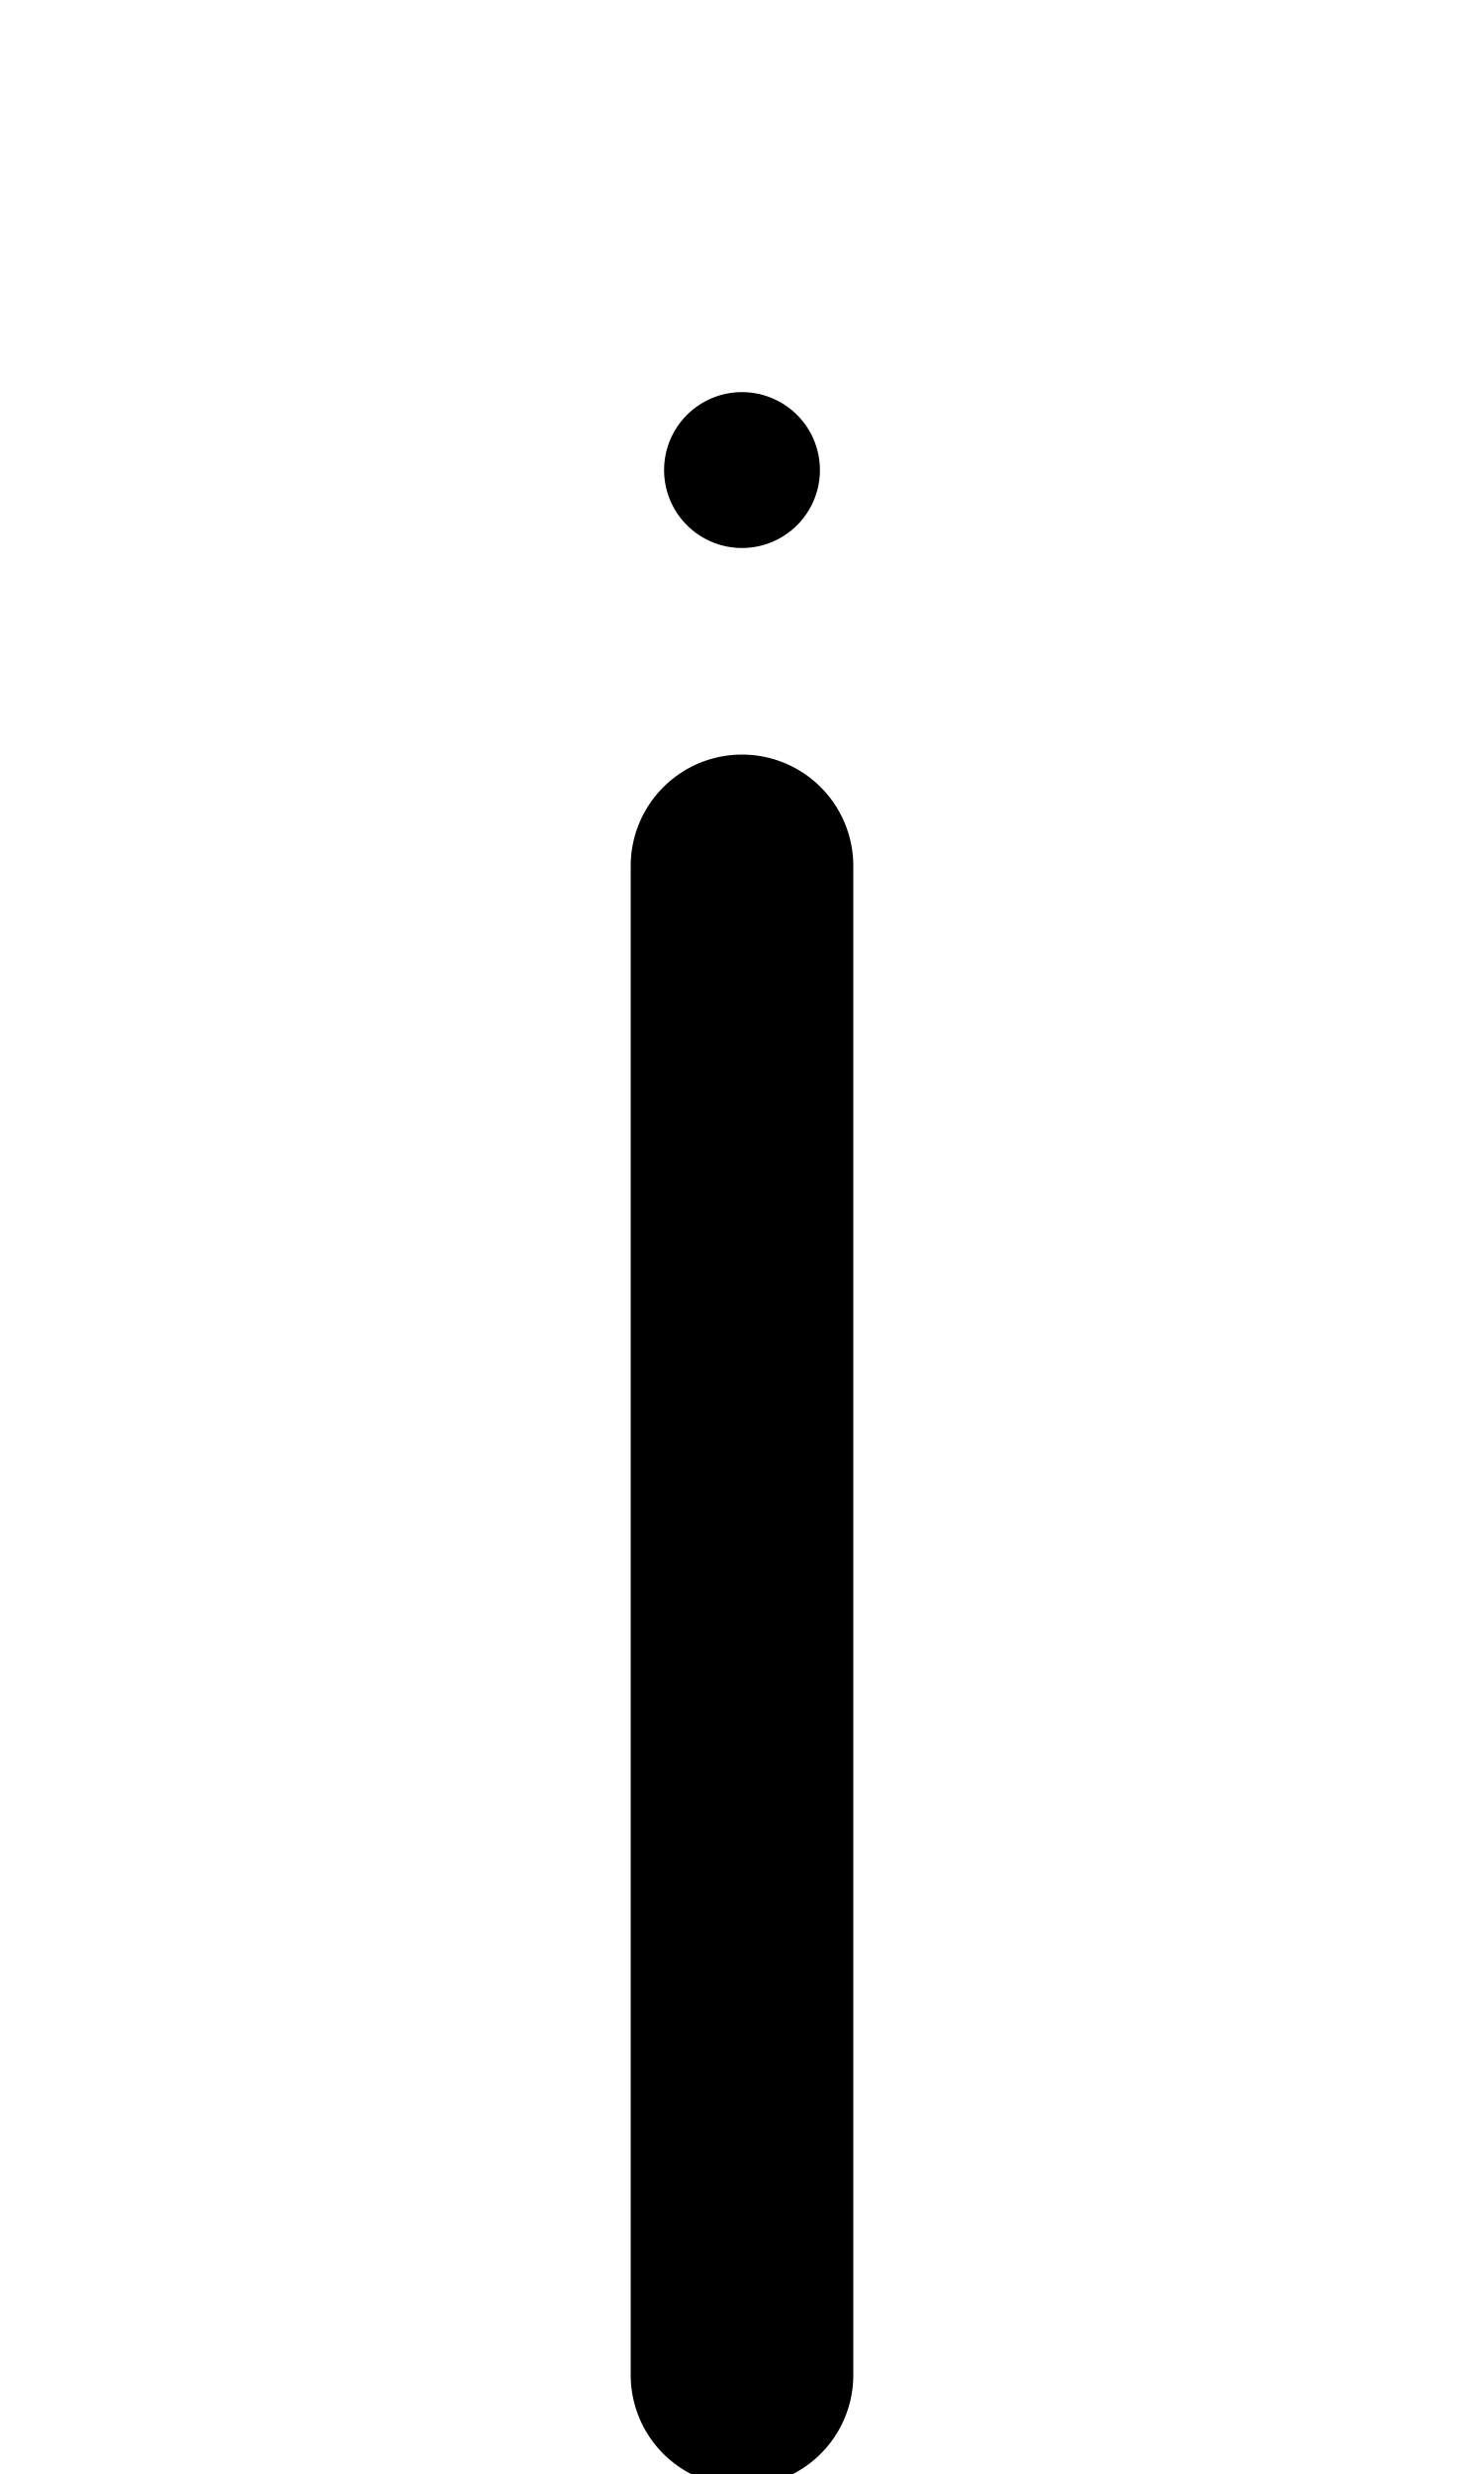
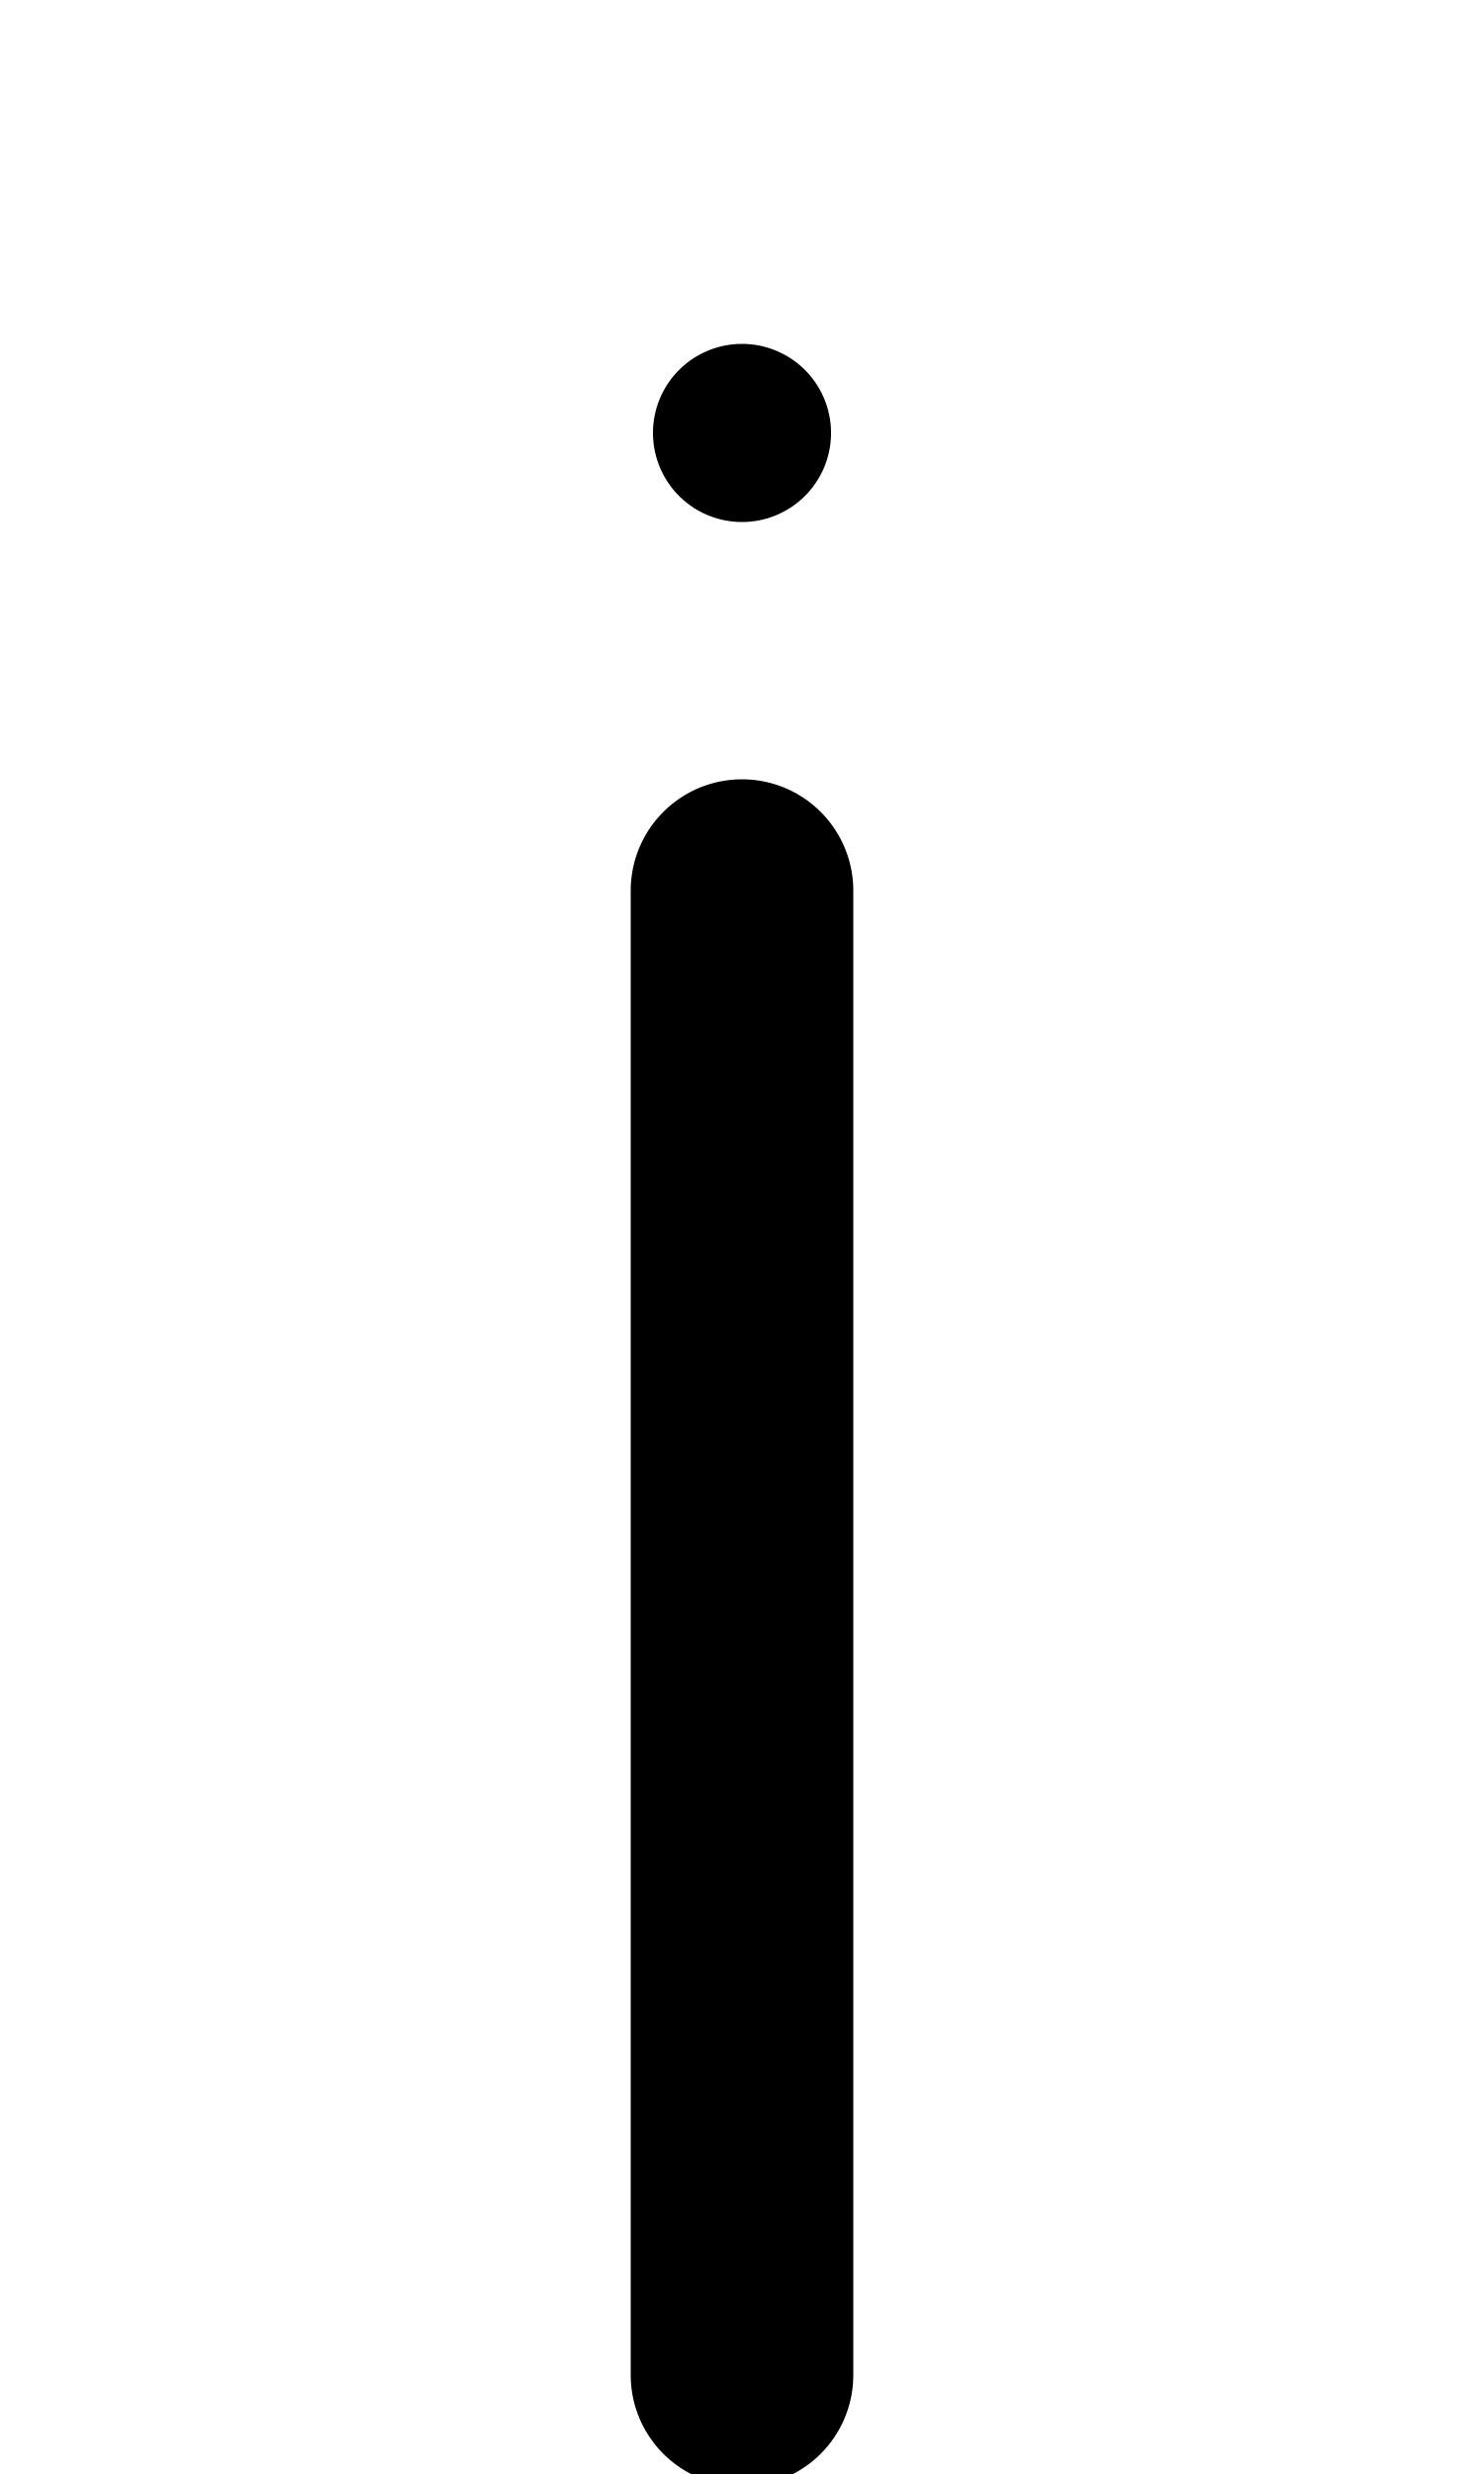
<svg xmlns="http://www.w3.org/2000/svg" viewBox="0 0 600.000 1000">
-   <path d="M 255.014 961.104 L 255.054 962.208 L 255.122 963.310 L 255.217 964.411 L 255.338 965.508 L 255.487 966.603 L 255.663 967.693 L 255.865 968.779 L 256.093 969.860 L 256.349 970.934 L 256.630 972.002 L 256.938 973.063 L 257.271 974.116 L 257.631 975.160 L 258.015 976.195 L 258.425 977.221 L 258.861 978.236 L 259.320 979.240 L 259.805 980.233 L 260.314 981.213 L 260.846 982.180 L 261.402 983.135 L 261.982 984.075 L 262.584 985.001 L 263.209 985.911 L 263.856 986.806 L 264.524 987.685 L 265.215 988.548 L 265.926 989.393 L 266.657 990.220 L 267.409 991.029 L 268.180 991.820 L 268.971 992.591 L 269.780 993.343 L 270.607 994.074 L 271.452 994.785 L 272.315 995.476 L 273.194 996.144 L 274.089 996.791 L 274.999 997.416 L 275.925 998.018 L 276.865 998.598 L 277.820 999.154 L 278.787 999.686 L 279.767 1000.195 L 280.760 1000.680 L 281.764 1001.139 L 282.779 1001.575 L 283.805 1001.985 L 284.840 1002.369 L 285.884 1002.729 L 286.937 1003.062 L 287.998 1003.370 L 289.066 1003.651 L 290.140 1003.907 L 291.221 1004.135 L 292.307 1004.337 L 293.397 1004.513 L 294.492 1004.662 L 295.589 1004.783 L 296.690 1004.878 L 297.792 1004.946 L 298.896 1004.986 L 300.000 1005.000 L 301.104 1004.986 L 302.208 1004.946 L 303.310 1004.878 L 304.411 1004.783 L 305.508 1004.662 L 306.603 1004.513 L 307.693 1004.337 L 308.779 1004.135 L 309.860 1003.907 L 310.934 1003.651 L 312.002 1003.370 L 313.063 1003.062 L 314.116 1002.729 L 315.160 1002.369 L 316.195 1001.985 L 317.221 1001.575 L 318.236 1001.139 L 319.240 1000.680 L 320.233 1000.195 L 321.213 999.686 L 322.180 999.154 L 323.135 998.598 L 324.075 998.018 L 325.001 997.416 L 325.911 996.791 L 326.806 996.144 L 327.685 995.476 L 328.548 994.785 L 329.393 994.074 L 330.220 993.343 L 331.029 992.591 L 331.820 991.820 L 332.591 991.029 L 333.343 990.220 L 334.074 989.393 L 334.785 988.548 L 335.476 987.685 L 336.144 986.806 L 336.791 985.911 L 337.416 985.001 L 338.018 984.075 L 338.598 983.135 L 339.154 982.180 L 339.686 981.213 L 340.195 980.233 L 340.680 979.240 L 341.139 978.236 L 341.575 977.221 L 341.985 976.195 L 342.369 975.160 L 342.729 974.116 L 343.062 973.063 L 343.370 972.002 L 343.651 970.934 L 343.907 969.860 L 344.135 968.779 L 344.337 967.693 L 344.513 966.603 L 344.662 965.508 L 344.783 964.411 L 344.878 963.310 L 344.946 962.208 L 344.986 961.104 L 345.000 960.000 L 345.000 350.000 L 344.986 348.896 L 344.946 347.792 L 344.878 346.690 L 344.783 345.589 L 344.662 344.492 L 344.513 343.397 L 344.337 342.307 L 344.135 341.221 L 343.907 340.140 L 343.651 339.066 L 343.370 337.998 L 343.062 336.937 L 342.729 335.884 L 342.369 334.840 L 341.985 333.805 L 341.575 332.779 L 341.139 331.764 L 340.680 330.760 L 340.195 329.767 L 339.686 328.787 L 339.154 327.820 L 338.598 326.865 L 338.018 325.925 L 337.416 324.999 L 336.791 324.089 L 336.144 323.194 L 335.476 322.315 L 334.785 321.452 L 334.074 320.607 L 333.343 319.780 L 332.591 318.971 L 331.820 318.180 L 331.029 317.409 L 330.220 316.657 L 329.393 315.926 L 328.548 315.215 L 327.685 314.524 L 326.806 313.856 L 325.911 313.209 L 325.001 312.584 L 324.075 311.982 L 323.135 311.402 L 322.180 310.846 L 321.213 310.314 L 320.233 309.805 L 319.240 309.320 L 318.236 308.861 L 317.221 308.425 L 316.195 308.015 L 315.160 307.631 L 314.116 307.271 L 313.063 306.938 L 312.002 306.630 L 310.934 306.349 L 309.860 306.093 L 308.779 305.865 L 307.693 305.663 L 306.603 305.487 L 305.508 305.338 L 304.411 305.217 L 303.310 305.122 L 302.208 305.054 L 301.104 305.014 L 300.000 305.000 L 298.896 305.014 L 297.792 305.054 L 296.690 305.122 L 295.589 305.217 L 294.492 305.338 L 293.397 305.487 L 292.307 305.663 L 291.221 305.865 L 290.140 306.093 L 289.066 306.349 L 287.998 306.630 L 286.937 306.938 L 285.884 307.271 L 284.840 307.631 L 283.805 308.015 L 282.779 308.425 L 281.764 308.861 L 280.760 309.320 L 279.767 309.805 L 278.787 310.314 L 277.820 310.846 L 276.865 311.402 L 275.925 311.982 L 274.999 312.584 L 274.089 313.209 L 273.194 313.856 L 272.315 314.524 L 271.452 315.215 L 270.607 315.926 L 269.780 316.657 L 268.971 317.409 L 268.180 318.180 L 267.409 318.971 L 266.657 319.780 L 265.926 320.607 L 265.215 321.452 L 264.524 322.315 L 263.856 323.194 L 263.209 324.089 L 262.584 324.999 L 261.982 325.925 L 261.402 326.865 L 260.846 327.820 L 260.314 328.787 L 259.805 329.767 L 259.320 330.760 L 258.861 331.764 L 258.425 332.779 L 258.015 333.805 L 257.631 334.840 L 257.271 335.884 L 256.938 336.937 L 256.630 337.998 L 256.349 339.066 L 256.093 340.140 L 255.865 341.221 L 255.663 342.307 L 255.487 343.397 L 255.338 344.492 L 255.217 345.589 L 255.122 346.690 L 255.054 347.792 L 255.014 348.896 L 255.000 350.000 L 255.000 960.000 L 255.014 961.104 Z M 331.491 189.227 L 331.462 188.454 L 331.415 187.683 L 331.348 186.912 L 331.263 186.144 L 331.159 185.378 L 331.036 184.615 L 330.895 183.855 L 330.735 183.098 L 330.556 182.346 L 330.359 181.599 L 330.144 180.856 L 329.910 180.119 L 329.659 179.388 L 329.389 178.663 L 329.102 177.945 L 328.798 177.235 L 328.476 176.532 L 328.137 175.837 L 327.781 175.151 L 327.408 174.474 L 327.018 173.806 L 326.613 173.148 L 326.191 172.500 L 325.754 171.862 L 325.301 171.235 L 324.833 170.620 L 324.350 170.017 L 323.852 169.425 L 323.340 168.846 L 322.814 168.279 L 322.274 167.726 L 321.721 167.186 L 321.154 166.660 L 320.575 166.148 L 319.983 165.650 L 319.380 165.167 L 318.765 164.699 L 318.138 164.246 L 317.500 163.809 L 316.852 163.387 L 316.194 162.982 L 315.526 162.592 L 314.849 162.219 L 314.163 161.863 L 313.468 161.524 L 312.765 161.202 L 312.055 160.898 L 311.337 160.611 L 310.612 160.341 L 309.881 160.090 L 309.144 159.856 L 308.401 159.641 L 307.654 159.444 L 306.902 159.265 L 306.145 159.105 L 305.385 158.964 L 304.622 158.841 L 303.856 158.737 L 303.088 158.652 L 302.317 158.585 L 301.546 158.538 L 300.773 158.509 L 300.000 158.500 L 299.227 158.509 L 298.454 158.538 L 297.683 158.585 L 296.912 158.652 L 296.144 158.737 L 295.378 158.841 L 294.615 158.964 L 293.855 159.105 L 293.098 159.265 L 292.346 159.444 L 291.599 159.641 L 290.856 159.856 L 290.119 160.090 L 289.388 160.341 L 288.663 160.611 L 287.945 160.898 L 287.235 161.202 L 286.532 161.524 L 285.837 161.863 L 285.151 162.219 L 284.474 162.592 L 283.806 162.982 L 283.148 163.387 L 282.500 163.809 L 281.862 164.246 L 281.235 164.699 L 280.620 165.167 L 280.017 165.650 L 279.425 166.148 L 278.846 166.660 L 278.279 167.186 L 277.726 167.726 L 277.186 168.279 L 276.660 168.846 L 276.148 169.425 L 275.650 170.017 L 275.167 170.620 L 274.699 171.235 L 274.246 171.862 L 273.809 172.500 L 273.387 173.148 L 272.982 173.806 L 272.592 174.474 L 272.219 175.151 L 271.863 175.837 L 271.524 176.532 L 271.202 177.235 L 270.898 177.945 L 270.611 178.663 L 270.341 179.388 L 270.090 180.119 L 269.856 180.856 L 269.641 181.599 L 269.444 182.346 L 269.265 183.098 L 269.105 183.855 L 268.964 184.615 L 268.841 185.378 L 268.737 186.144 L 268.652 186.912 L 268.585 187.683 L 268.538 188.454 L 268.509 189.227 L 268.500 190.000 L 268.509 190.773 L 268.538 191.546 L 268.585 192.317 L 268.652 193.088 L 268.737 193.856 L 268.841 194.622 L 268.964 195.385 L 269.105 196.145 L 269.265 196.902 L 269.444 197.654 L 269.641 198.401 L 269.856 199.144 L 270.090 199.881 L 270.341 200.612 L 270.611 201.337 L 270.898 202.055 L 271.202 202.765 L 271.524 203.468 L 271.863 204.163 L 272.219 204.849 L 272.592 205.526 L 272.982 206.194 L 273.387 206.852 L 273.809 207.500 L 274.246 208.138 L 274.699 208.765 L 275.167 209.380 L 275.650 209.983 L 276.148 210.575 L 276.660 211.154 L 277.186 211.721 L 277.726 212.274 L 278.279 212.814 L 278.846 213.340 L 279.425 213.852 L 280.017 214.350 L 280.620 214.833 L 281.235 215.301 L 281.862 215.754 L 282.500 216.191 L 283.148 216.613 L 283.806 217.018 L 284.474 217.408 L 285.151 217.781 L 285.837 218.137 L 286.532 218.476 L 287.235 218.798 L 287.945 219.102 L 288.663 219.389 L 289.388 219.659 L 290.119 219.910 L 290.856 220.144 L 291.599 220.359 L 292.346 220.556 L 293.098 220.735 L 293.855 220.895 L 294.615 221.036 L 295.378 221.159 L 296.144 221.263 L 296.912 221.348 L 297.683 221.415 L 298.454 221.462 L 299.227 221.491 L 300.000 221.500 L 300.773 221.491 L 301.546 221.462 L 302.317 221.415 L 303.088 221.348 L 303.856 221.263 L 304.622 221.159 L 305.385 221.036 L 306.145 220.895 L 306.902 220.735 L 307.654 220.556 L 308.401 220.359 L 309.144 220.144 L 309.881 219.910 L 310.612 219.659 L 311.337 219.389 L 312.055 219.102 L 312.765 218.798 L 313.468 218.476 L 314.163 218.137 L 314.849 217.781 L 315.526 217.408 L 316.194 217.018 L 316.852 216.613 L 317.500 216.191 L 318.138 215.754 L 318.765 215.301 L 319.380 214.833 L 319.983 214.350 L 320.575 213.852 L 321.154 213.340 L 321.721 212.814 L 322.274 212.274 L 322.814 211.721 L 323.340 211.154 L 323.852 210.575 L 324.350 209.983 L 324.833 209.380 L 325.301 208.765 L 325.754 208.138 L 326.191 207.500 L 326.613 206.852 L 327.018 206.194 L 327.408 205.526 L 327.781 204.849 L 328.137 204.163 L 328.476 203.468 L 328.798 202.765 L 329.102 202.055 L 329.389 201.337 L 329.659 200.612 L 329.910 199.881 L 330.144 199.144 L 330.359 198.401 L 330.556 197.654 L 330.735 196.902 L 330.895 196.145 L 331.036 195.385 L 331.159 194.622 L 331.263 193.856 L 331.348 193.088 L 331.415 192.317 L 331.462 191.546 L 331.491 190.773 L 331.500 190.000 L 331.491 189.227 Z" fill="black" fill-rule="evenodd" />
+   <path d="M 255.014 961.104 L 255.054 962.208 L 255.122 963.310 L 255.217 964.411 L 255.338 965.508 L 255.487 966.603 L 255.663 967.693 L 255.865 968.779 L 256.093 969.860 L 256.349 970.934 L 256.630 972.002 L 256.938 973.063 L 257.271 974.116 L 257.631 975.160 L 258.015 976.195 L 258.425 977.221 L 258.861 978.236 L 259.320 979.240 L 259.805 980.233 L 260.314 981.213 L 260.846 982.180 L 261.402 983.135 L 261.982 984.075 L 262.584 985.001 L 263.209 985.911 L 263.856 986.806 L 264.524 987.685 L 265.215 988.548 L 265.926 989.393 L 266.657 990.220 L 267.409 991.029 L 268.180 991.820 L 268.971 992.591 L 269.780 993.343 L 270.607 994.074 L 271.452 994.785 L 272.315 995.476 L 273.194 996.144 L 274.089 996.791 L 274.999 997.416 L 275.925 998.018 L 276.865 998.598 L 277.820 999.154 L 278.787 999.686 L 279.767 1000.195 L 280.760 1000.680 L 281.764 1001.139 L 282.779 1001.575 L 283.805 1001.985 L 284.840 1002.369 L 285.884 1002.729 L 286.937 1003.062 L 287.998 1003.370 L 289.066 1003.651 L 290.140 1003.907 L 291.221 1004.135 L 292.307 1004.337 L 293.397 1004.513 L 294.492 1004.662 L 295.589 1004.783 L 296.690 1004.878 L 297.792 1004.946 L 298.896 1004.986 L 300.000 1005.000 L 301.104 1004.986 L 302.208 1004.946 L 303.310 1004.878 L 304.411 1004.783 L 305.508 1004.662 L 306.603 1004.513 L 307.693 1004.337 L 308.779 1004.135 L 309.860 1003.907 L 310.934 1003.651 L 312.002 1003.370 L 313.063 1003.062 L 314.116 1002.729 L 315.160 1002.369 L 316.195 1001.985 L 317.221 1001.575 L 318.236 1001.139 L 319.240 1000.680 L 320.233 1000.195 L 321.213 999.686 L 322.180 999.154 L 323.135 998.598 L 324.075 998.018 L 325.001 997.416 L 325.911 996.791 L 326.806 996.144 L 327.685 995.476 L 328.548 994.785 L 329.393 994.074 L 330.220 993.343 L 331.029 992.591 L 331.820 991.820 L 332.591 991.029 L 333.343 990.220 L 334.074 989.393 L 334.785 988.548 L 335.476 987.685 L 336.144 986.806 L 336.791 985.911 L 337.416 985.001 L 338.018 984.075 L 338.598 983.135 L 339.154 982.180 L 339.686 981.213 L 340.195 980.233 L 340.680 979.240 L 341.139 978.236 L 341.575 977.221 L 341.985 976.195 L 342.369 975.160 L 342.729 974.116 L 343.062 973.063 L 343.370 972.002 L 343.651 970.934 L 343.907 969.860 L 344.135 968.779 L 344.337 967.693 L 344.513 966.603 L 344.662 965.508 L 344.783 964.411 L 344.878 963.310 L 344.946 962.208 L 344.986 961.104 L 345.000 960.000 L 345.000 360.000 L 344.986 358.896 L 344.946 357.792 L 344.878 356.690 L 344.783 355.589 L 344.662 354.492 L 344.513 353.397 L 344.337 352.307 L 344.135 351.221 L 343.907 350.140 L 343.651 349.066 L 343.370 347.998 L 343.062 346.937 L 342.729 345.884 L 342.369 344.840 L 341.985 343.805 L 341.575 342.779 L 341.139 341.764 L 340.680 340.760 L 340.195 339.767 L 339.686 338.787 L 339.154 337.820 L 338.598 336.865 L 338.018 335.925 L 337.416 334.999 L 336.791 334.089 L 336.144 333.194 L 335.476 332.315 L 334.785 331.452 L 334.074 330.607 L 333.343 329.780 L 332.591 328.971 L 331.820 328.180 L 331.029 327.409 L 330.220 326.657 L 329.393 325.926 L 328.548 325.215 L 327.685 324.524 L 326.806 323.856 L 325.911 323.209 L 325.001 322.584 L 324.075 321.982 L 323.135 321.402 L 322.180 320.846 L 321.213 320.314 L 320.233 319.805 L 319.240 319.320 L 318.236 318.861 L 317.221 318.425 L 316.195 318.015 L 315.160 317.631 L 314.116 317.271 L 313.063 316.938 L 312.002 316.630 L 310.934 316.349 L 309.860 316.093 L 308.779 315.865 L 307.693 315.663 L 306.603 315.487 L 305.508 315.338 L 304.411 315.217 L 303.310 315.122 L 302.208 315.054 L 301.104 315.014 L 300.000 315.000 L 298.896 315.014 L 297.792 315.054 L 296.690 315.122 L 295.589 315.217 L 294.492 315.338 L 293.397 315.487 L 292.307 315.663 L 291.221 315.865 L 290.140 316.093 L 289.066 316.349 L 287.998 316.630 L 286.937 316.938 L 285.884 317.271 L 284.840 317.631 L 283.805 318.015 L 282.779 318.425 L 281.764 318.861 L 280.760 319.320 L 279.767 319.805 L 278.787 320.314 L 277.820 320.846 L 276.865 321.402 L 275.925 321.982 L 274.999 322.584 L 274.089 323.209 L 273.194 323.856 L 272.315 324.524 L 271.452 325.215 L 270.607 325.926 L 269.780 326.657 L 268.971 327.409 L 268.180 328.180 L 267.409 328.971 L 266.657 329.780 L 265.926 330.607 L 265.215 331.452 L 264.524 332.315 L 263.856 333.194 L 263.209 334.089 L 262.584 334.999 L 261.982 335.925 L 261.402 336.865 L 260.846 337.820 L 260.314 338.787 L 259.805 339.767 L 259.320 340.760 L 258.861 341.764 L 258.425 342.779 L 258.015 343.805 L 257.631 344.840 L 257.271 345.884 L 256.938 346.937 L 256.630 347.998 L 256.349 349.066 L 256.093 350.140 L 255.865 351.221 L 255.663 352.307 L 255.487 353.397 L 255.338 354.492 L 255.217 355.589 L 255.122 356.690 L 255.054 357.792 L 255.014 358.896 L 255.000 360.000 L 255.000 960.000 L 255.014 961.104 Z M 335.989 174.117 L 335.957 173.234 L 335.902 172.352 L 335.827 171.471 L 335.729 170.593 L 335.610 169.718 L 335.470 168.845 L 335.308 167.977 L 335.125 167.112 L 334.921 166.253 L 334.696 165.398 L 334.450 164.550 L 334.183 163.707 L 333.896 162.872 L 333.588 162.044 L 333.260 161.223 L 332.912 160.411 L 332.544 159.608 L 332.156 158.814 L 331.749 158.030 L 331.323 157.256 L 330.878 156.492 L 330.415 155.740 L 329.933 154.999 L 329.433 154.271 L 328.915 153.555 L 328.380 152.852 L 327.828 152.162 L 327.260 151.486 L 326.674 150.824 L 326.073 150.177 L 325.456 149.544 L 324.823 148.927 L 324.176 148.326 L 323.514 147.740 L 322.838 147.172 L 322.148 146.620 L 321.445 146.085 L 320.729 145.567 L 320.001 145.067 L 319.260 144.585 L 318.508 144.122 L 317.744 143.677 L 316.970 143.251 L 316.186 142.844 L 315.392 142.456 L 314.589 142.088 L 313.777 141.740 L 312.956 141.412 L 312.128 141.104 L 311.293 140.817 L 310.450 140.550 L 309.602 140.304 L 308.747 140.079 L 307.888 139.875 L 307.023 139.692 L 306.155 139.530 L 305.282 139.390 L 304.407 139.271 L 303.529 139.173 L 302.648 139.098 L 301.766 139.043 L 300.883 139.011 L 300.000 139.000 L 299.117 139.011 L 298.234 139.043 L 297.352 139.098 L 296.471 139.173 L 295.593 139.271 L 294.718 139.390 L 293.845 139.530 L 292.977 139.692 L 292.112 139.875 L 291.253 140.079 L 290.398 140.304 L 289.550 140.550 L 288.707 140.817 L 287.872 141.104 L 287.044 141.412 L 286.223 141.740 L 285.411 142.088 L 284.608 142.456 L 283.814 142.844 L 283.030 143.251 L 282.256 143.677 L 281.492 144.122 L 280.740 144.585 L 279.999 145.067 L 279.271 145.567 L 278.555 146.085 L 277.852 146.620 L 277.162 147.172 L 276.486 147.740 L 275.824 148.326 L 275.177 148.927 L 274.544 149.544 L 273.927 150.177 L 273.326 150.824 L 272.740 151.486 L 272.172 152.162 L 271.620 152.852 L 271.085 153.555 L 270.567 154.271 L 270.067 154.999 L 269.585 155.740 L 269.122 156.492 L 268.677 157.256 L 268.251 158.030 L 267.844 158.814 L 267.456 159.608 L 267.088 160.411 L 266.740 161.223 L 266.412 162.044 L 266.104 162.872 L 265.817 163.707 L 265.550 164.550 L 265.304 165.398 L 265.079 166.253 L 264.875 167.112 L 264.692 167.977 L 264.530 168.845 L 264.390 169.718 L 264.271 170.593 L 264.173 171.471 L 264.098 172.352 L 264.043 173.234 L 264.011 174.117 L 264.000 175.000 L 264.011 175.883 L 264.043 176.766 L 264.098 177.648 L 264.173 178.529 L 264.271 179.407 L 264.390 180.282 L 264.530 181.155 L 264.692 182.023 L 264.875 182.888 L 265.079 183.747 L 265.304 184.602 L 265.550 185.450 L 265.817 186.293 L 266.104 187.128 L 266.412 187.956 L 266.740 188.777 L 267.088 189.589 L 267.456 190.392 L 267.844 191.186 L 268.251 191.970 L 268.677 192.744 L 269.122 193.508 L 269.585 194.260 L 270.067 195.001 L 270.567 195.729 L 271.085 196.445 L 271.620 197.148 L 272.172 197.838 L 272.740 198.514 L 273.326 199.176 L 273.927 199.823 L 274.544 200.456 L 275.177 201.073 L 275.824 201.674 L 276.486 202.260 L 277.162 202.828 L 277.852 203.380 L 278.555 203.915 L 279.271 204.433 L 279.999 204.933 L 280.740 205.415 L 281.492 205.878 L 282.256 206.323 L 283.030 206.749 L 283.814 207.156 L 284.608 207.544 L 285.411 207.912 L 286.223 208.260 L 287.044 208.588 L 287.872 208.896 L 288.707 209.183 L 289.550 209.450 L 290.398 209.696 L 291.253 209.921 L 292.112 210.125 L 292.977 210.308 L 293.845 210.470 L 294.718 210.610 L 295.593 210.729 L 296.471 210.827 L 297.352 210.902 L 298.234 210.957 L 299.117 210.989 L 300.000 211.000 L 300.883 210.989 L 301.766 210.957 L 302.648 210.902 L 303.529 210.827 L 304.407 210.729 L 305.282 210.610 L 306.155 210.470 L 307.023 210.308 L 307.888 210.125 L 308.747 209.921 L 309.602 209.696 L 310.450 209.450 L 311.293 209.183 L 312.128 208.896 L 312.956 208.588 L 313.777 208.260 L 314.589 207.912 L 315.392 207.544 L 316.186 207.156 L 316.970 206.749 L 317.744 206.323 L 318.508 205.878 L 319.260 205.415 L 320.001 204.933 L 320.729 204.433 L 321.445 203.915 L 322.148 203.380 L 322.838 202.828 L 323.514 202.260 L 324.176 201.674 L 324.823 201.073 L 325.456 200.456 L 326.073 199.823 L 326.674 199.176 L 327.260 198.514 L 327.828 197.838 L 328.380 197.148 L 328.915 196.445 L 329.433 195.729 L 329.933 195.001 L 330.415 194.260 L 330.878 193.508 L 331.323 192.744 L 331.749 191.970 L 332.156 191.186 L 332.544 190.392 L 332.912 189.589 L 333.260 188.777 L 333.588 187.956 L 333.896 187.128 L 334.183 186.293 L 334.450 185.450 L 334.696 184.602 L 334.921 183.747 L 335.125 182.888 L 335.308 182.023 L 335.470 181.155 L 335.610 180.282 L 335.729 179.407 L 335.827 178.529 L 335.902 177.648 L 335.957 176.766 L 335.989 175.883 L 336.000 175.000 L 335.989 174.117 Z" fill="black" fill-rule="evenodd" />
</svg>
